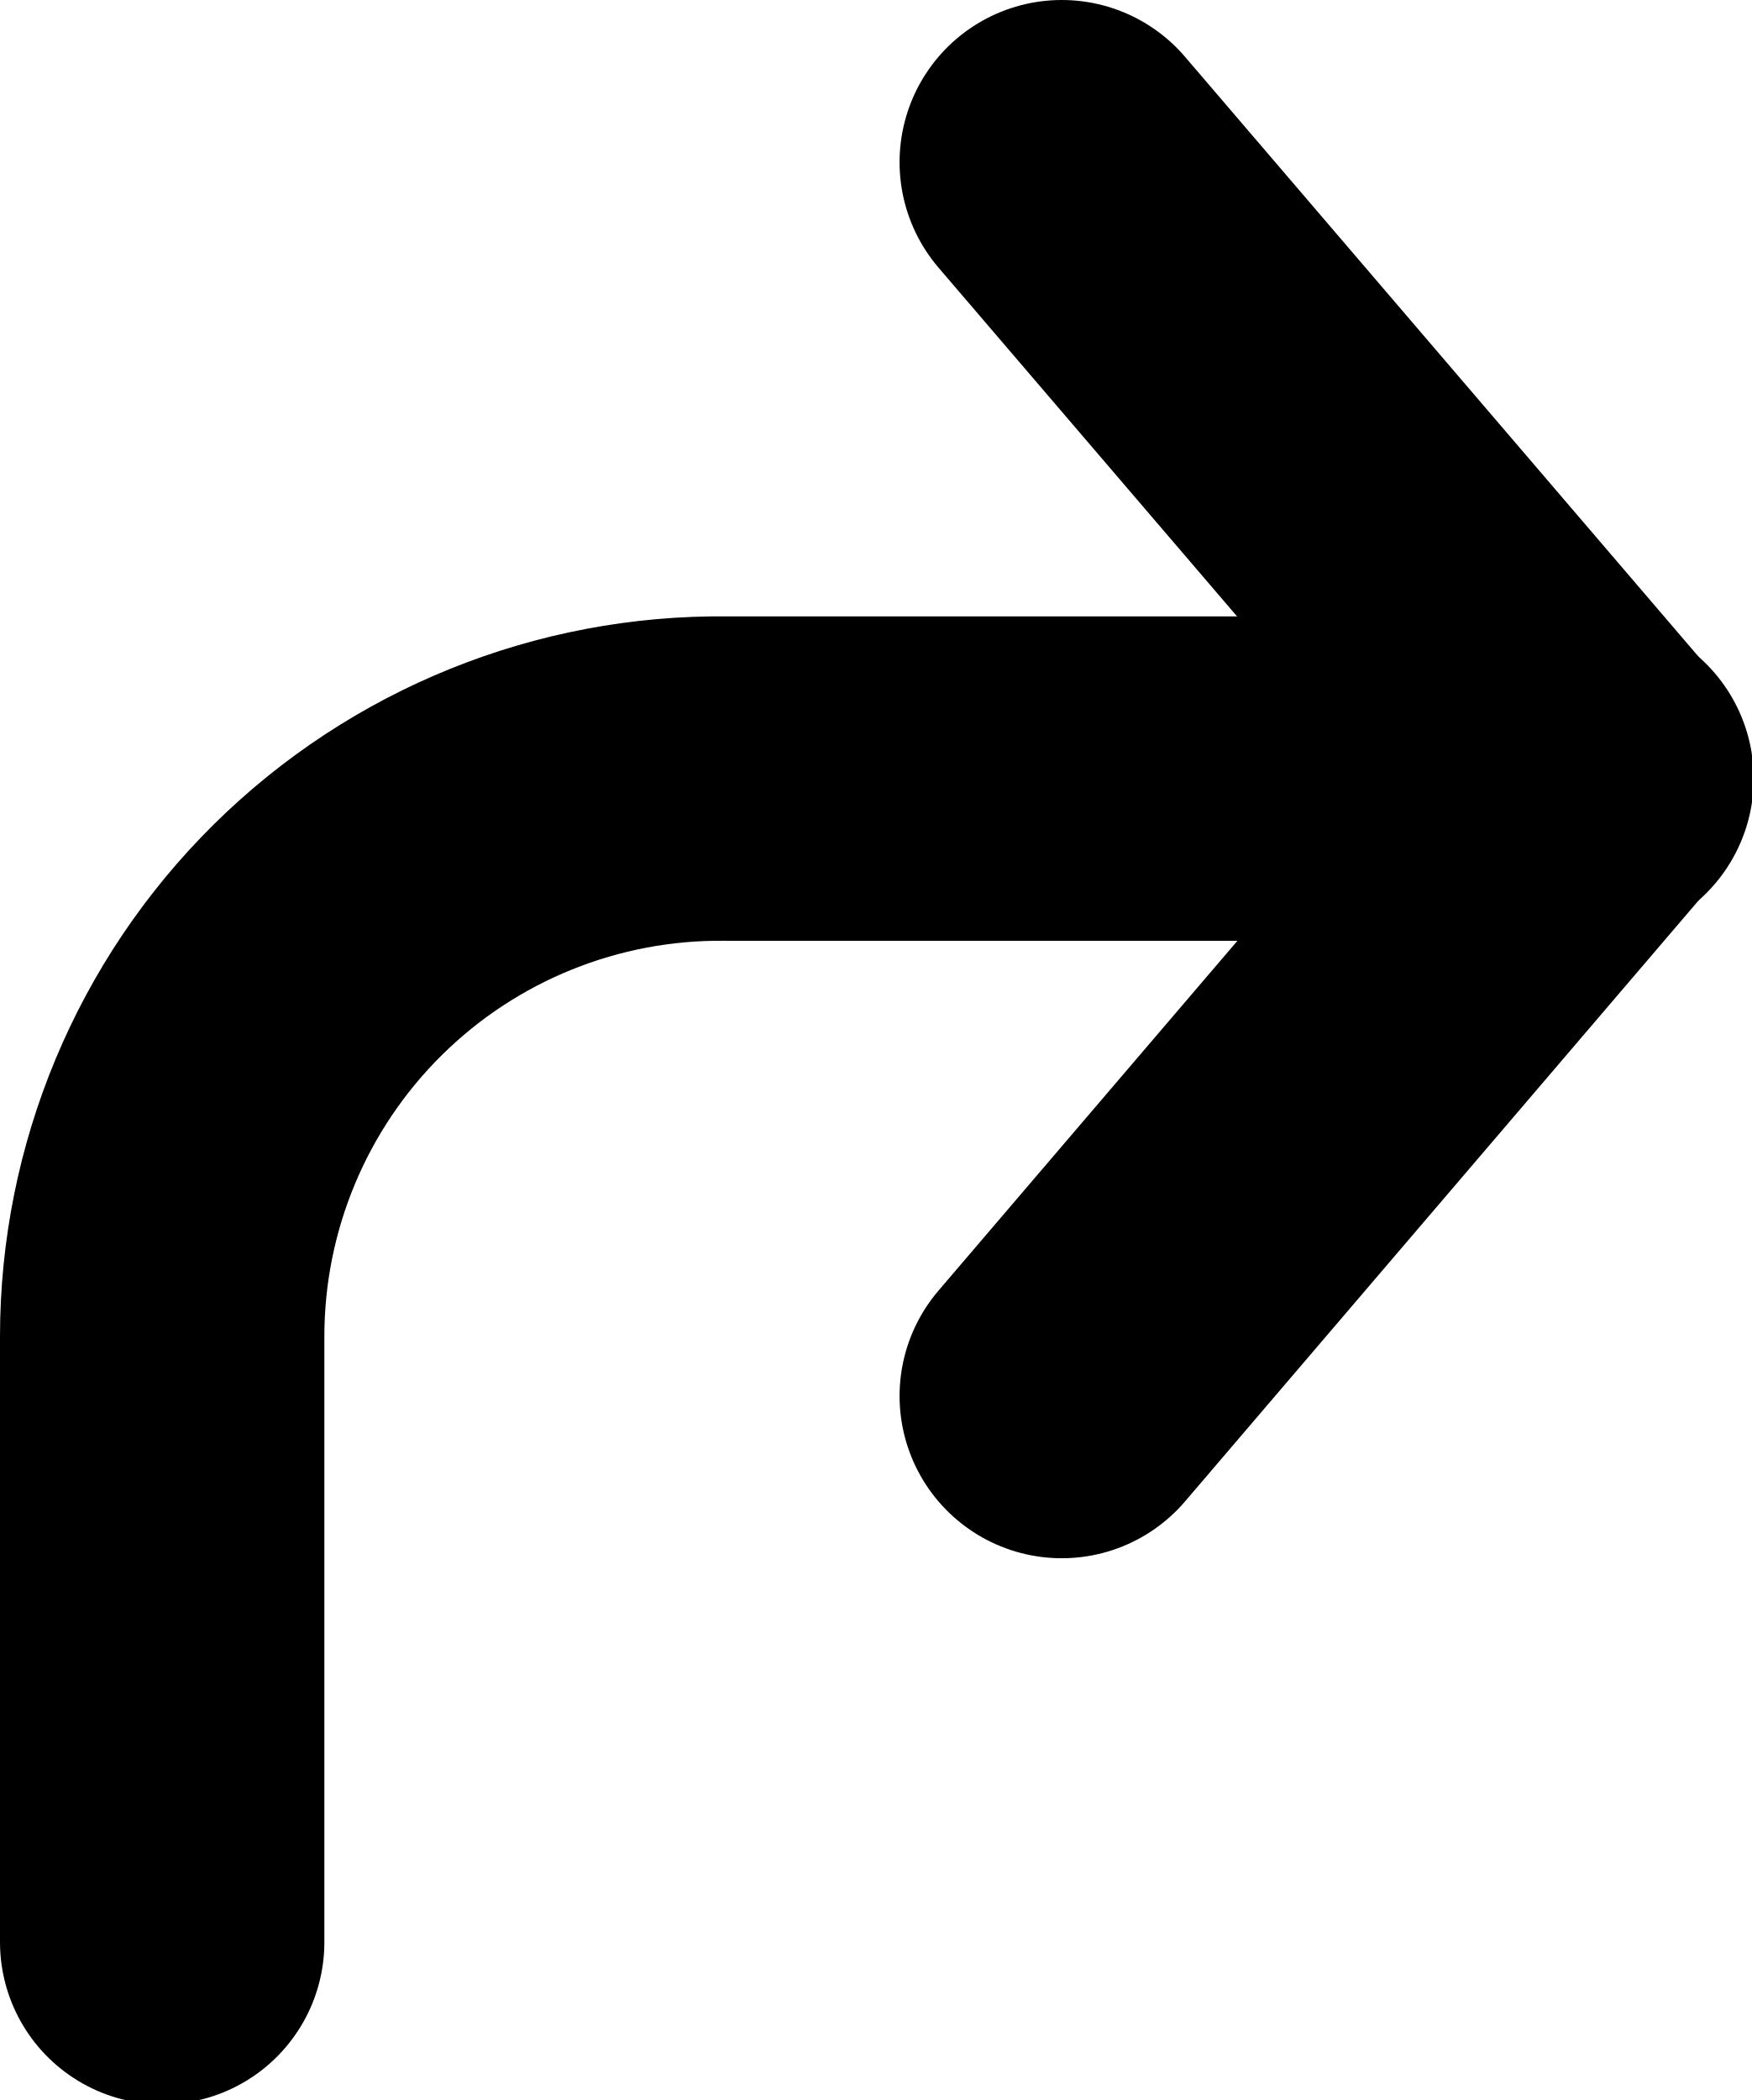
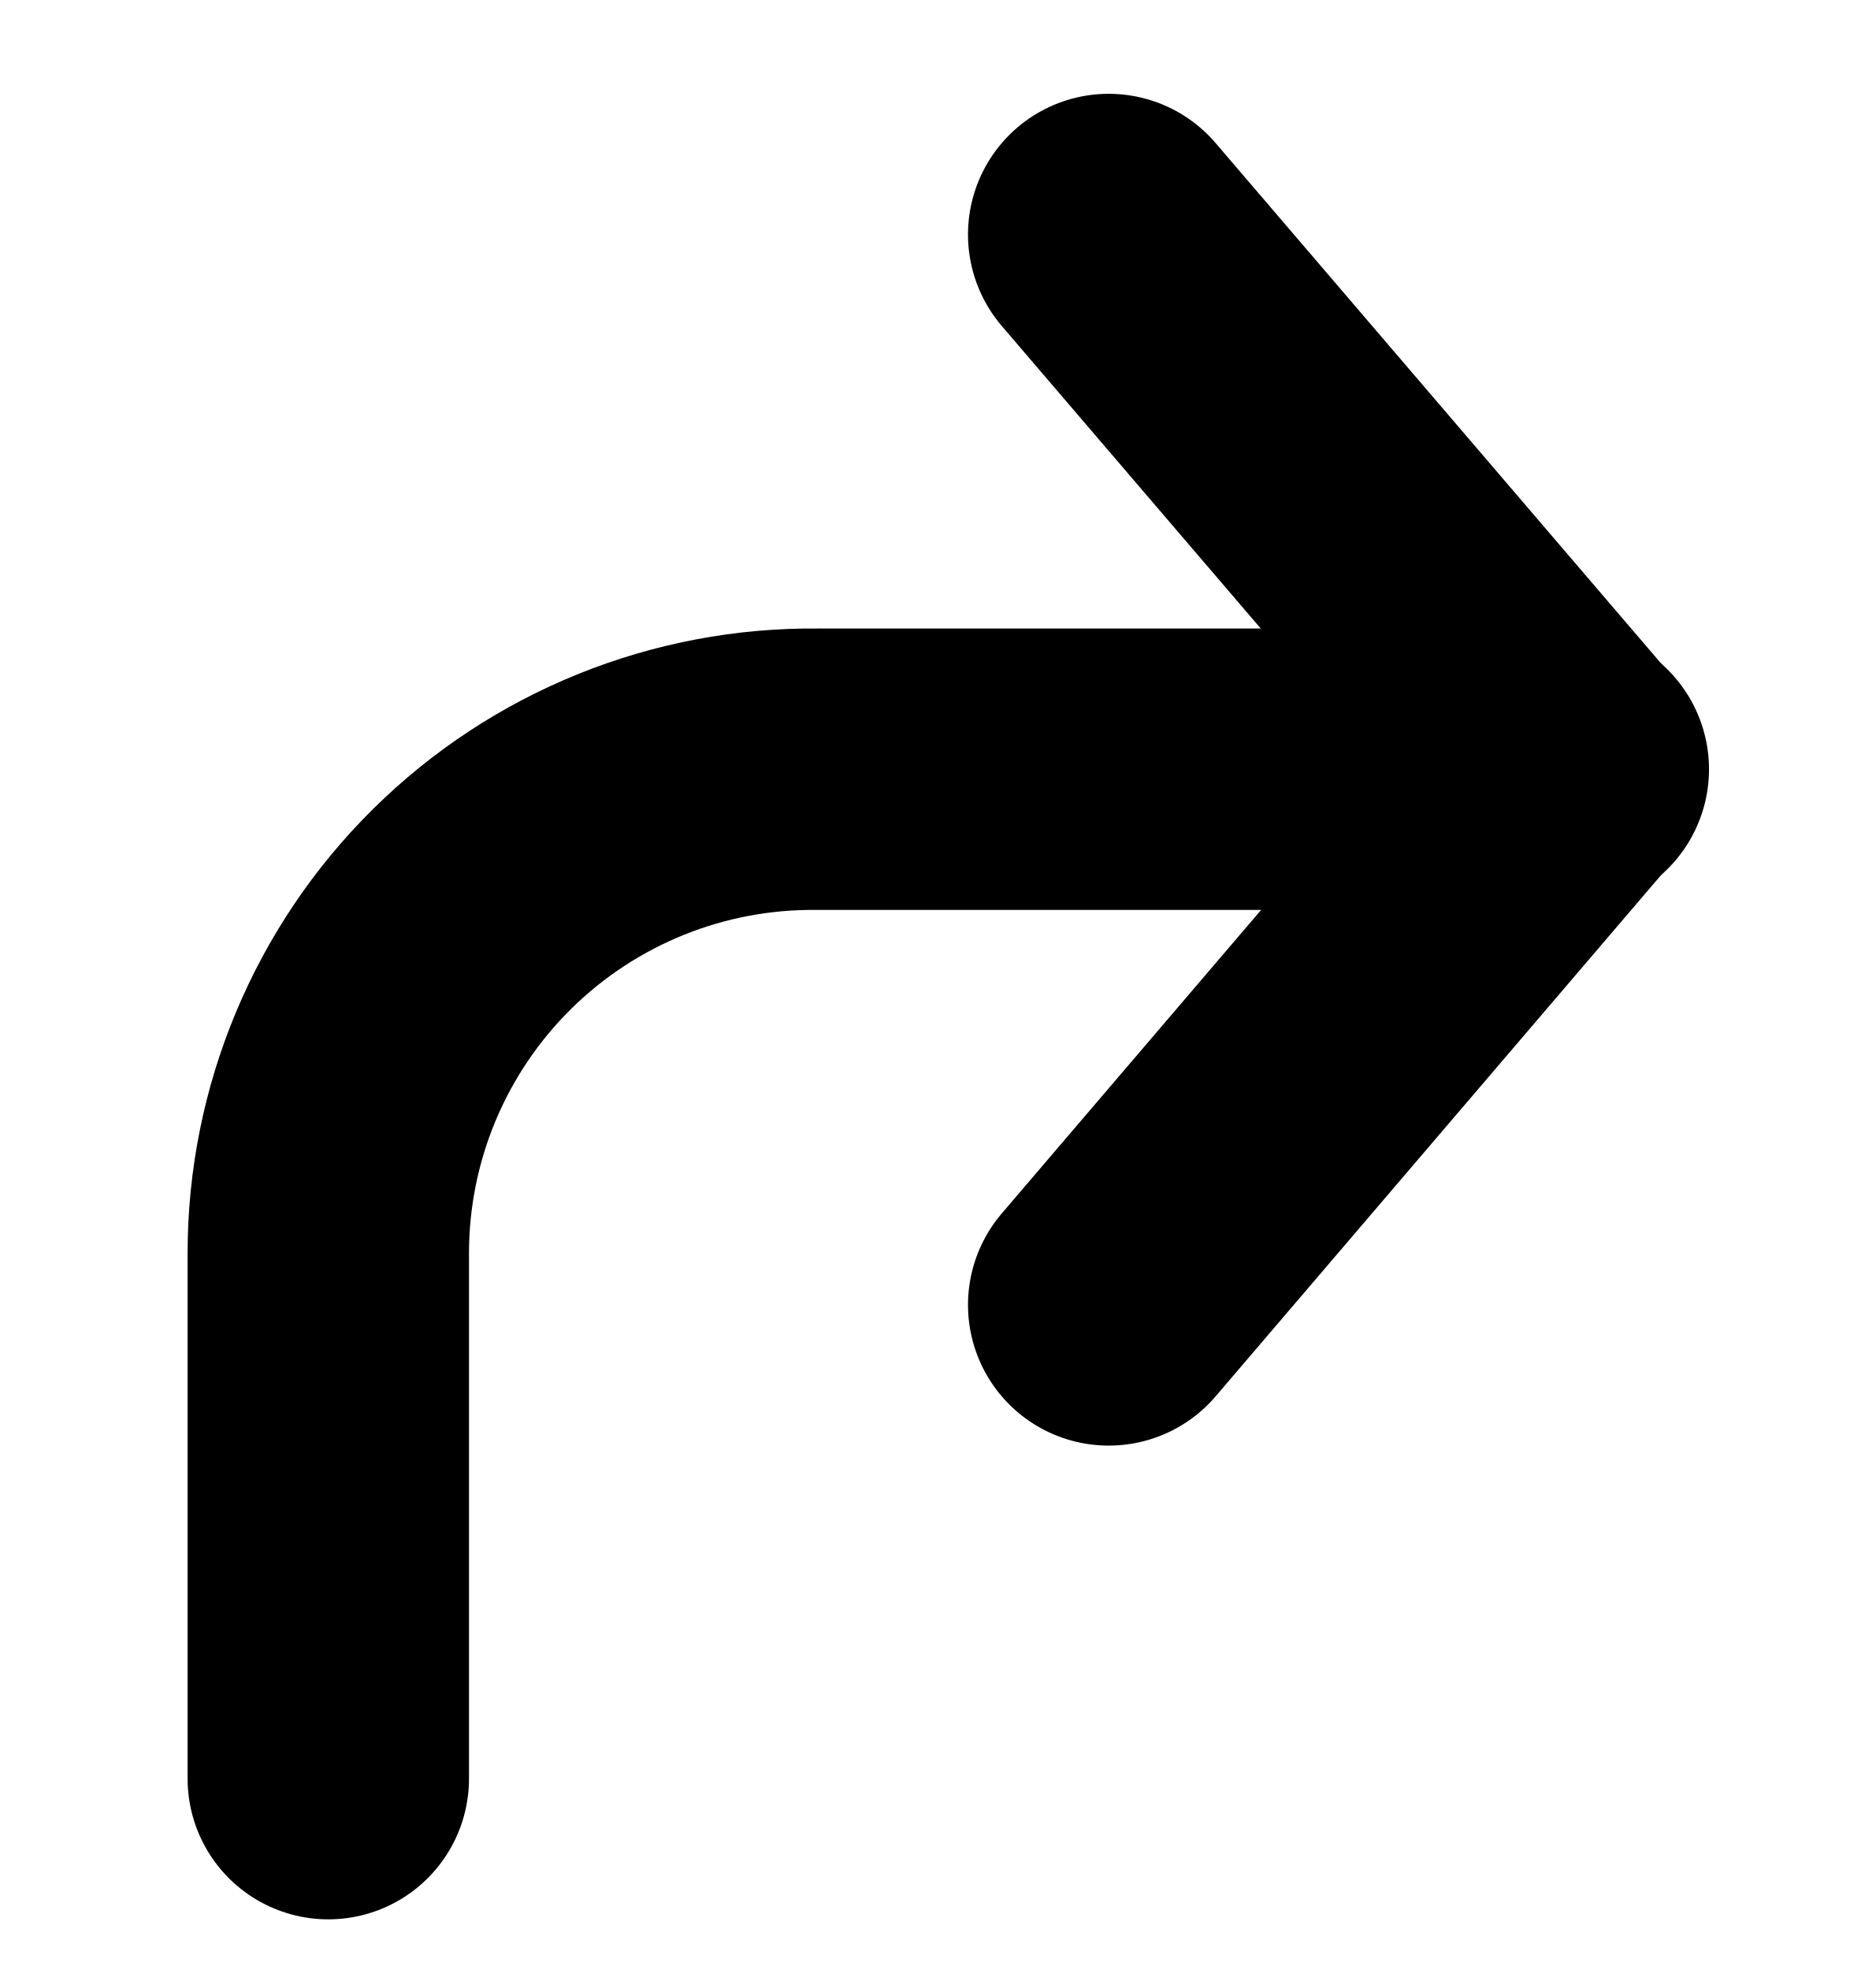
- <svg xmlns="http://www.w3.org/2000/svg" viewBox="0 0 16.2 19.42">
+ <svg xmlns="http://www.w3.org/2000/svg" viewBox="-2 -1 20 21">
  <path d="M17,7.24h-8A5.16,5.16,0,0,0,3.78,12.4V18" transform="translate(-2.28 -0.04)" style="fill:none;stroke:#000;stroke-linecap:round;stroke-linejoin:round;stroke-width:3px" />
  <polyline points="9.82 12.91 14.7 7.2 9.82 1.5" style="fill:none;stroke:#000;stroke-linecap:round;stroke-linejoin:round;stroke-width:3px" />
</svg>
